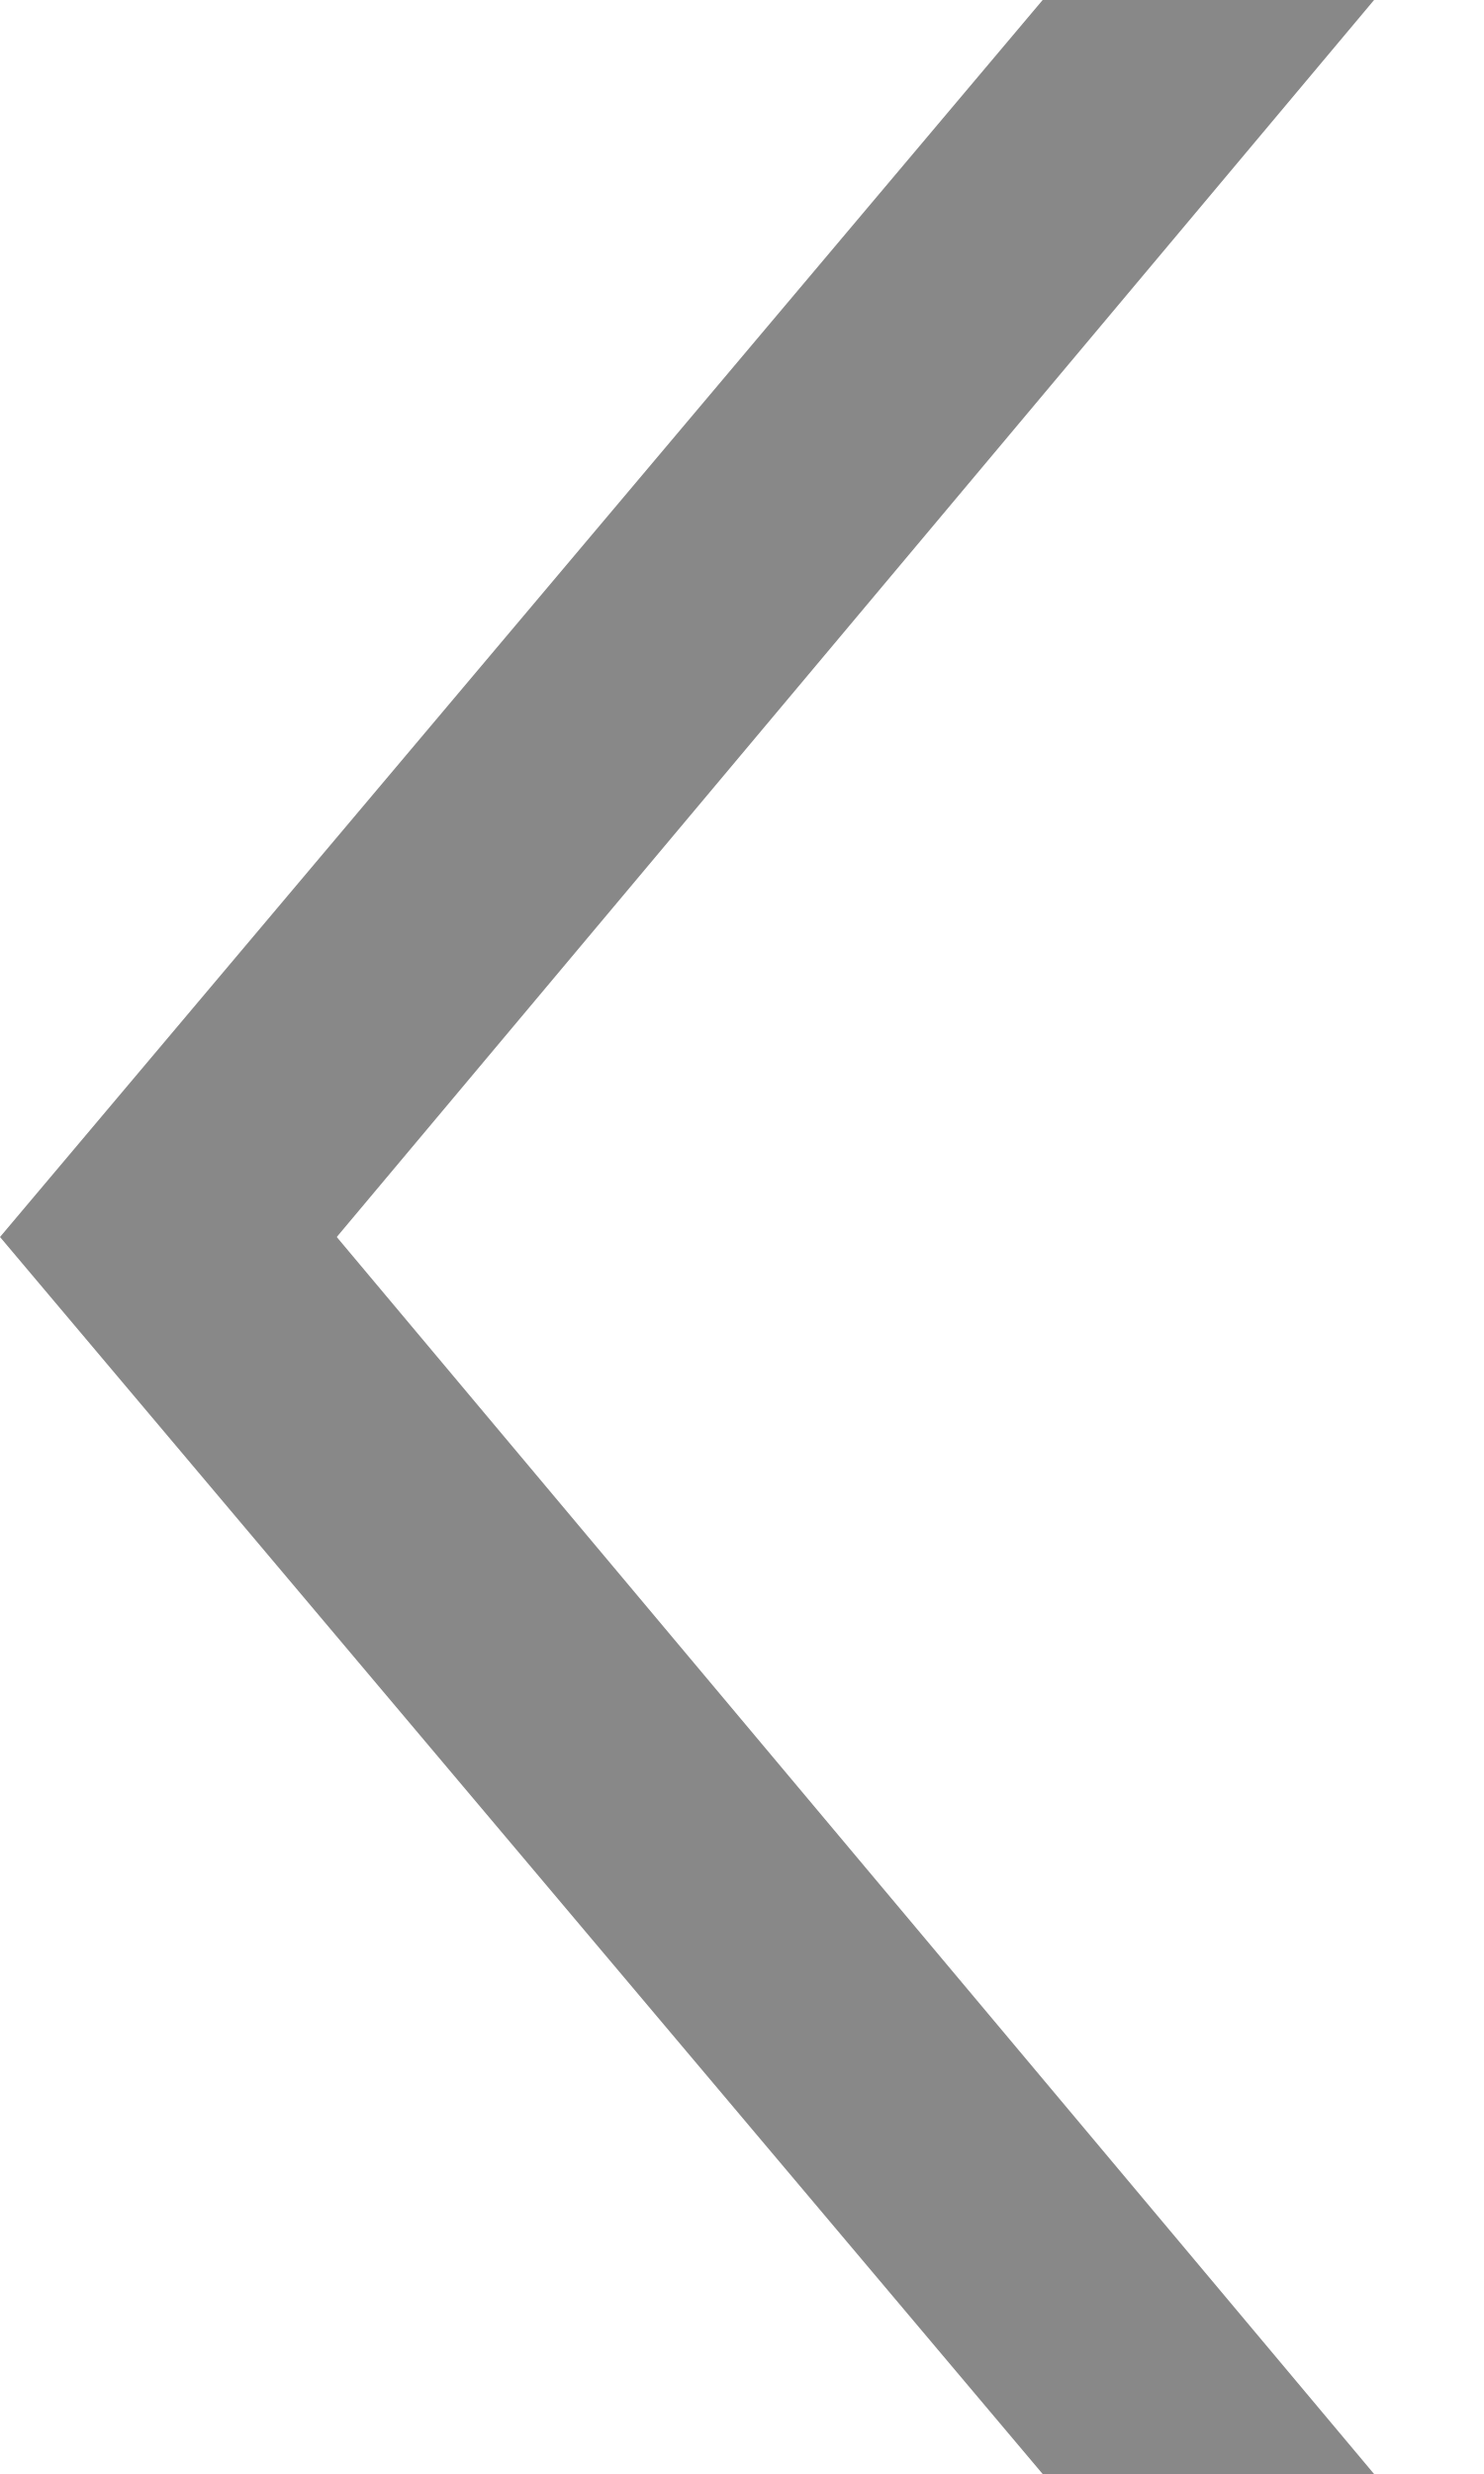
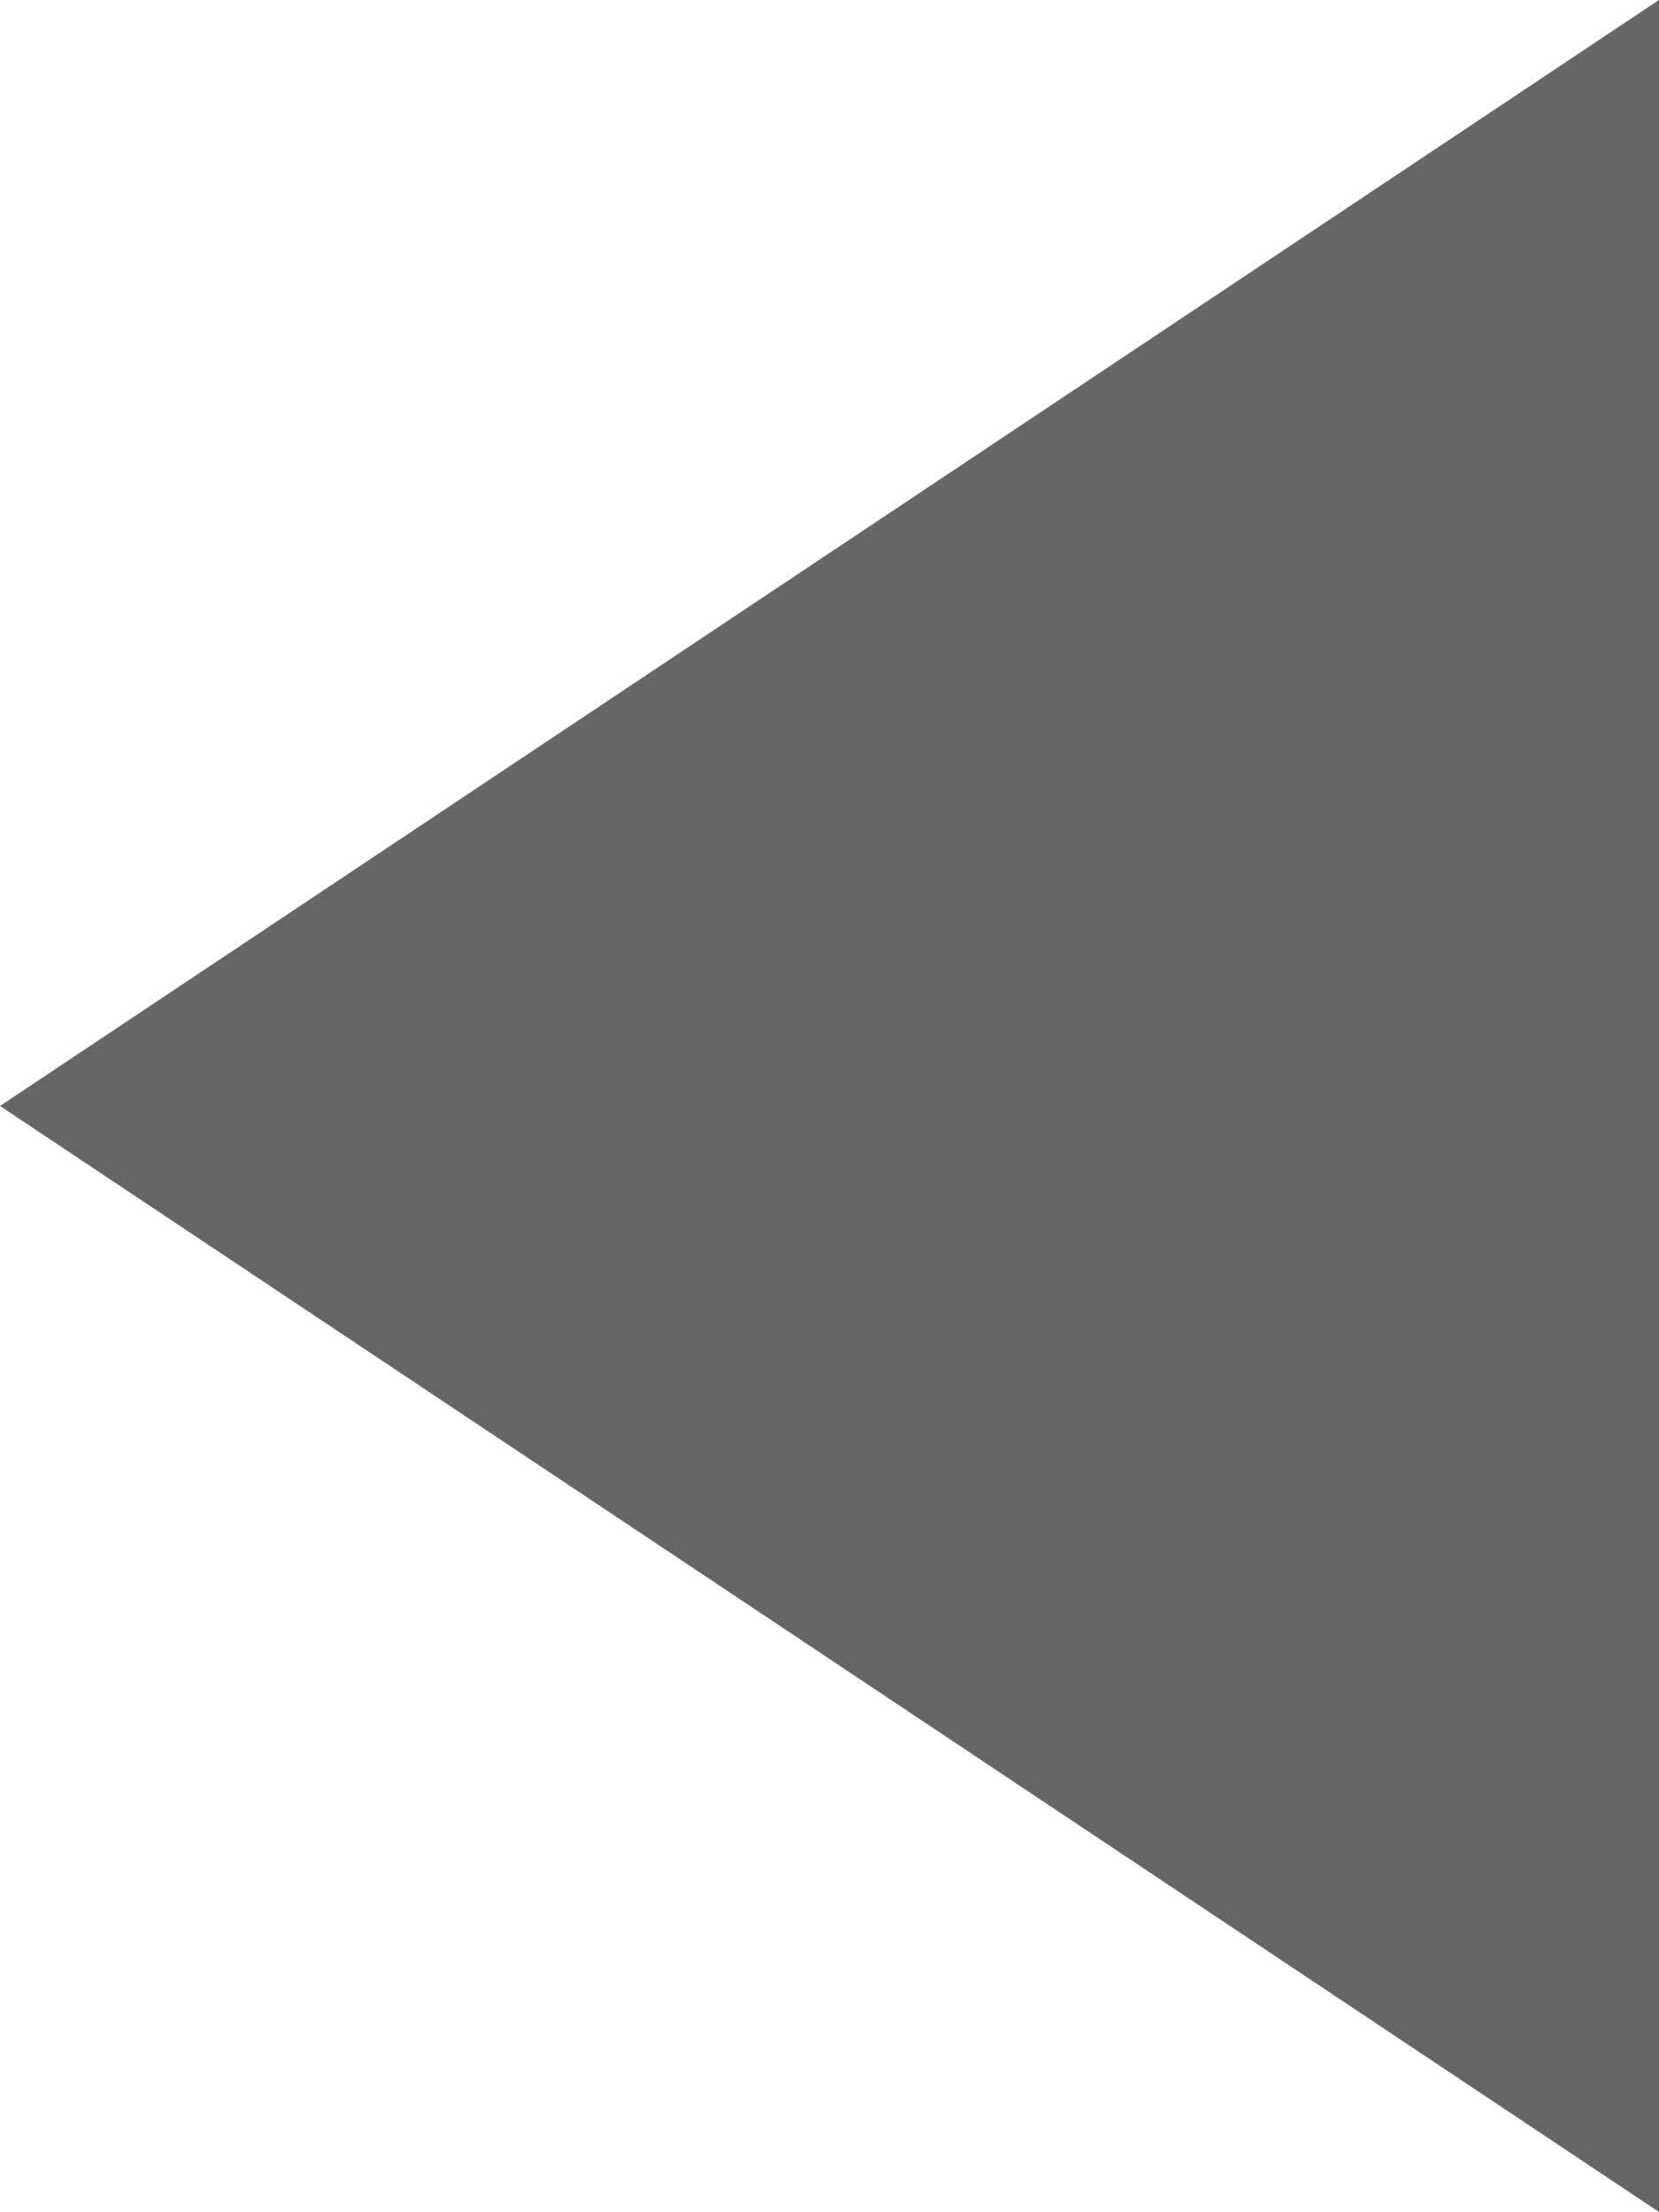
- <svg xmlns="http://www.w3.org/2000/svg" width="12px" height="20px" viewBox="0 0 12 20" version="1.1">
+ <svg xmlns="http://www.w3.org/2000/svg" width="18px" height="24px" viewBox="0 0 18 24" version="1.1">
  <defs />
  <g id="Page-1" stroke="none" stroke-width="1" fill="none" fill-rule="evenodd">
-     <g id="58---Settings" transform="translate(-20, -19)" fill="#888888">
-       <polygon id="›" transform="translate(25.55556, 29) rotate(-180) translate(-25.55556, -29) " points="28.388 29 20 19 22.68 19 31.111 29 22.68 39 20 39" />
+     <g id="Artboard" fill="#666666">
+       <polygon id="Triangle" transform="translate(9, 12) rotate(-180) translate(-9, -12) " points="18 12 0 24 2.66453526e-15 0" />
    </g>
  </g>
</svg>
